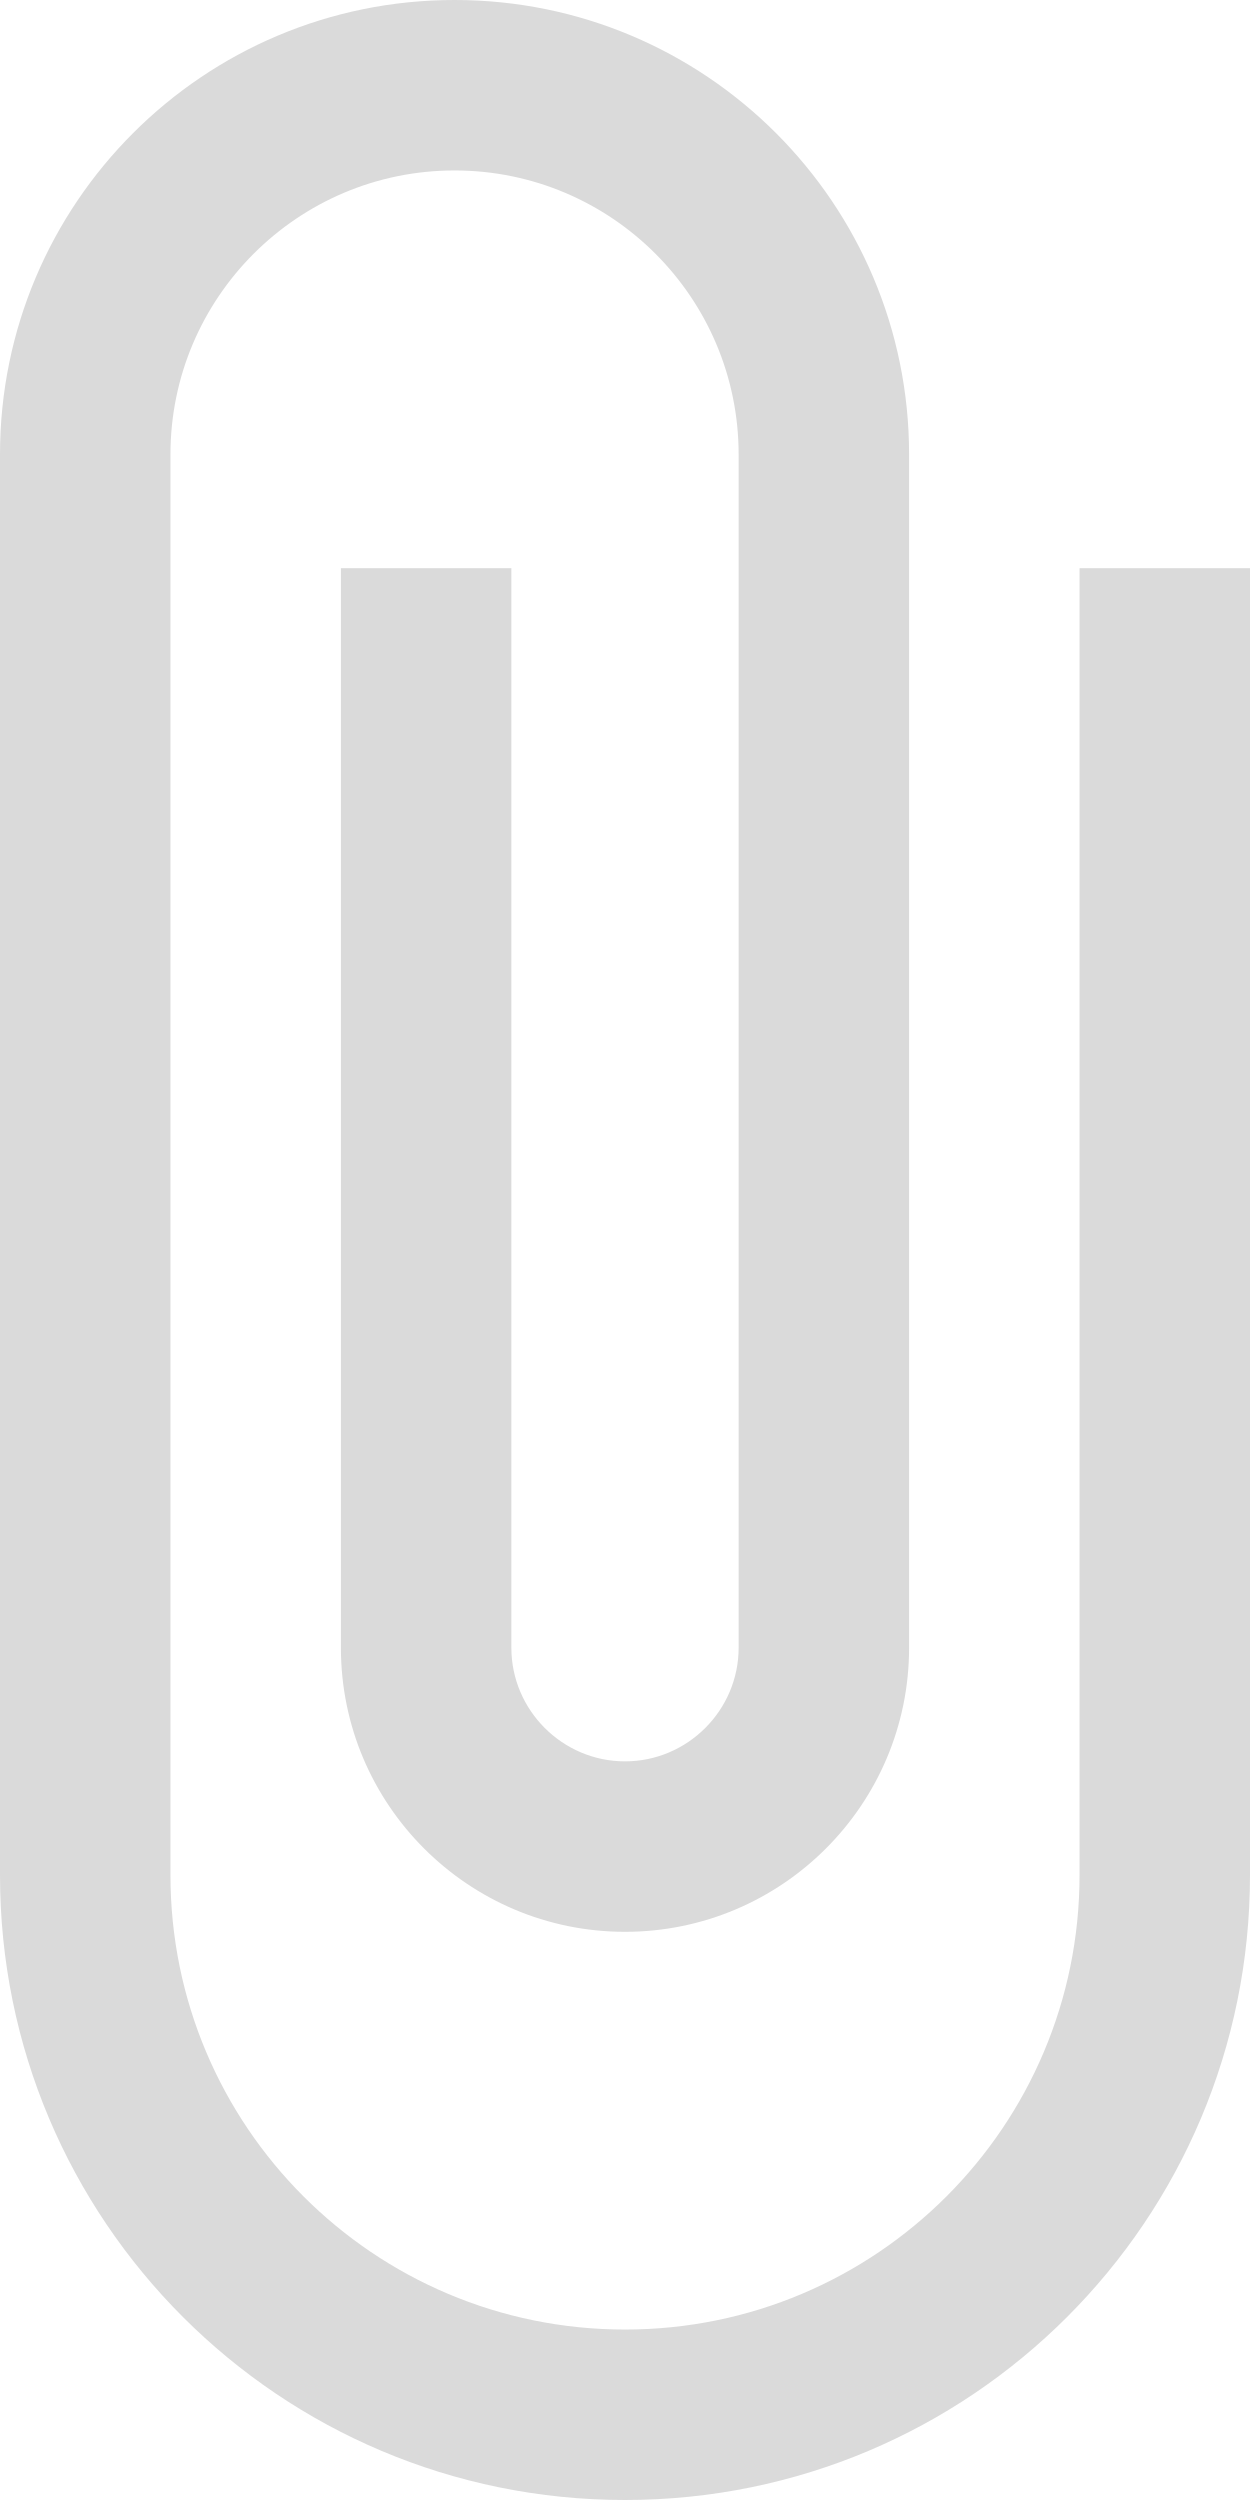
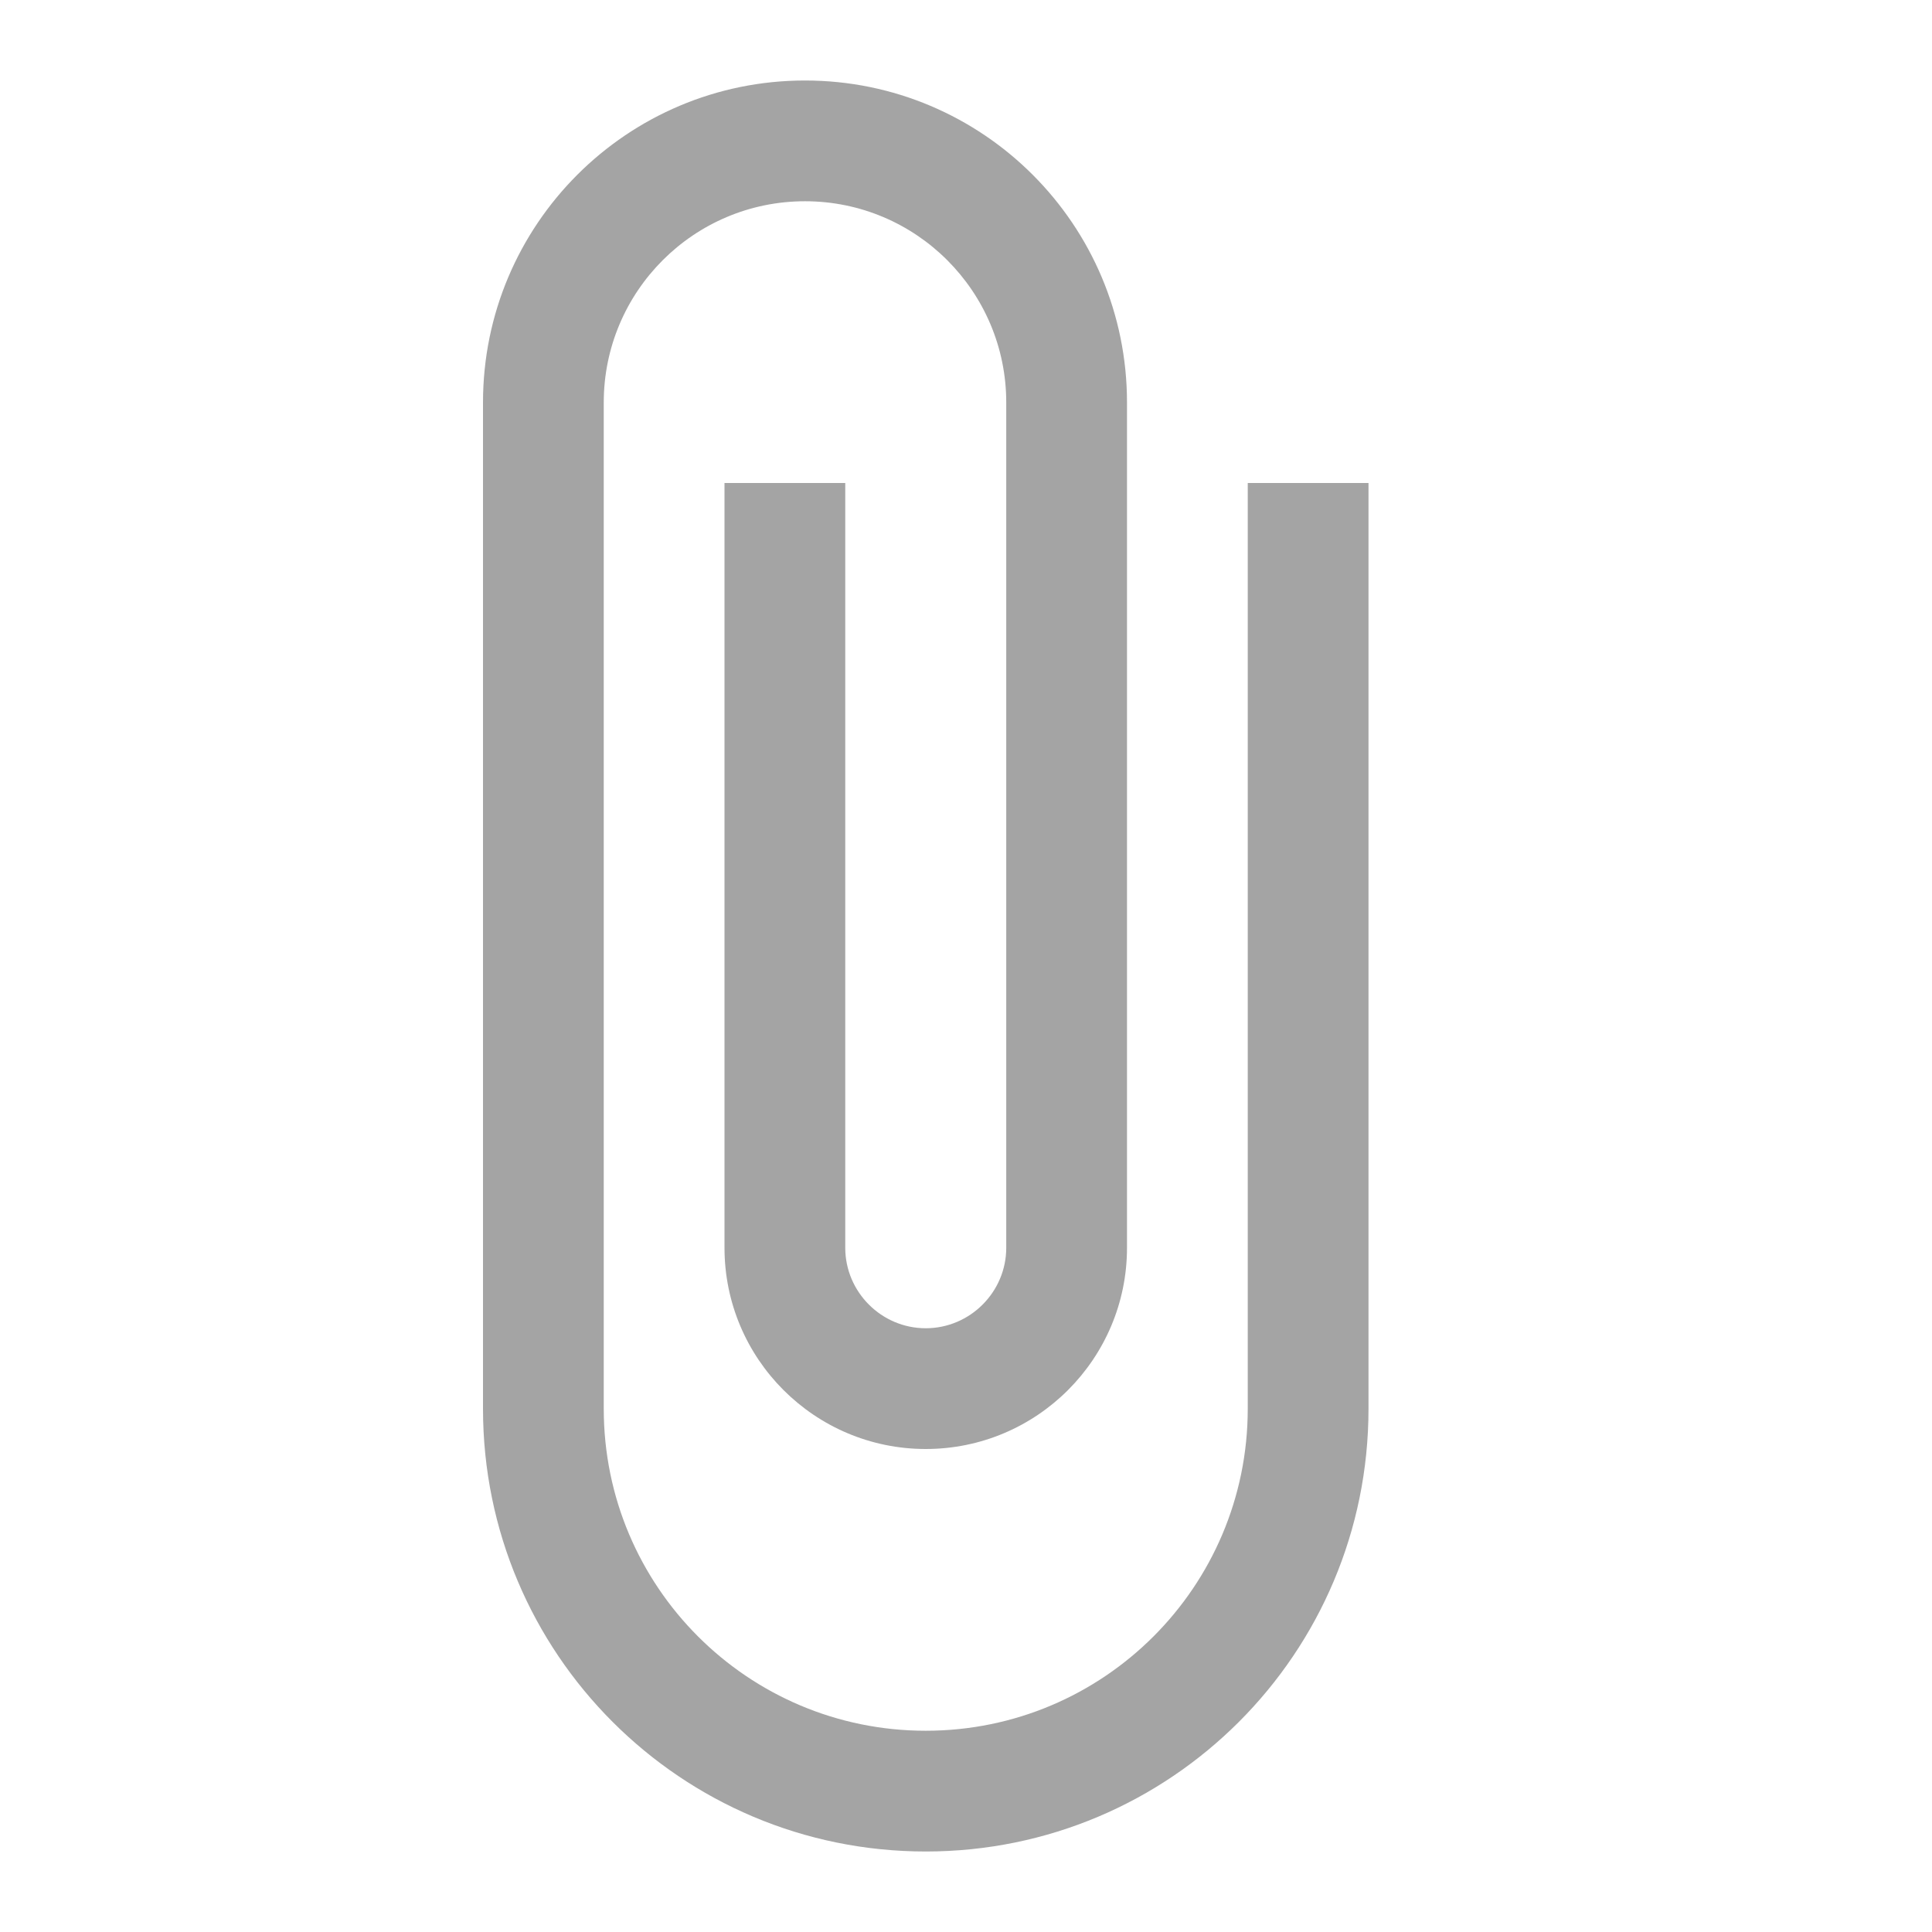
- <svg xmlns="http://www.w3.org/2000/svg" width="11" height="22" viewBox="0 0 11 22" fill="none">
-   <path d="M9.5 5V16.5C9.5 18.71 7.71 20.5 5.5 20.5C3.29 20.5 1.5 18.71 1.5 16.5V4C1.5 2.62 2.62 1.5 4 1.5C5.38 1.5 6.5 2.62 6.5 4V14.5C6.5 15.05 6.05 15.5 5.5 15.5C4.95 15.5 4.5 15.05 4.5 14.5V5H3V14.5C3 15.88 4.12 17 5.5 17C6.88 17 8 15.88 8 14.5V4C8 1.79 6.21 0 4 0C1.79 0 0 1.79 0 4V16.5C0 19.54 2.46 22 5.5 22C8.54 22 11 19.54 11 16.5V5H9.5Z" fill="#DADADA" />
+ <svg xmlns="http://www.w3.org/2000/svg" width="24" height="24" viewBox="0 0 24 24" fill="none">
+   <g transform="translate(6,1)">
+     <path d="M9.5 5V16.5C9.5 18.71 7.71 20.5 5.5 20.5C3.29 20.5 1.5 18.71 1.5 16.5V4C1.5 2.62 2.62 1.5 4 1.5C5.38 1.5 6.5 2.62 6.5 4V14.5C6.5 15.05 6.05 15.5 5.5 15.5C4.95 15.5 4.5 15.05 4.5 14.5V5H3V14.5C3 15.88 4.12 17 5.5 17C6.88 17 8 15.88 8 14.5V4C8 1.79 6.21 0 4 0C1.79 0 0 1.79 0 4V16.5C0 19.54 2.46 22 5.5 22C8.54 22 11 19.54 11 16.5V5H9.5Z" fill="#A4A4A4" />
+   </g>
</svg>
